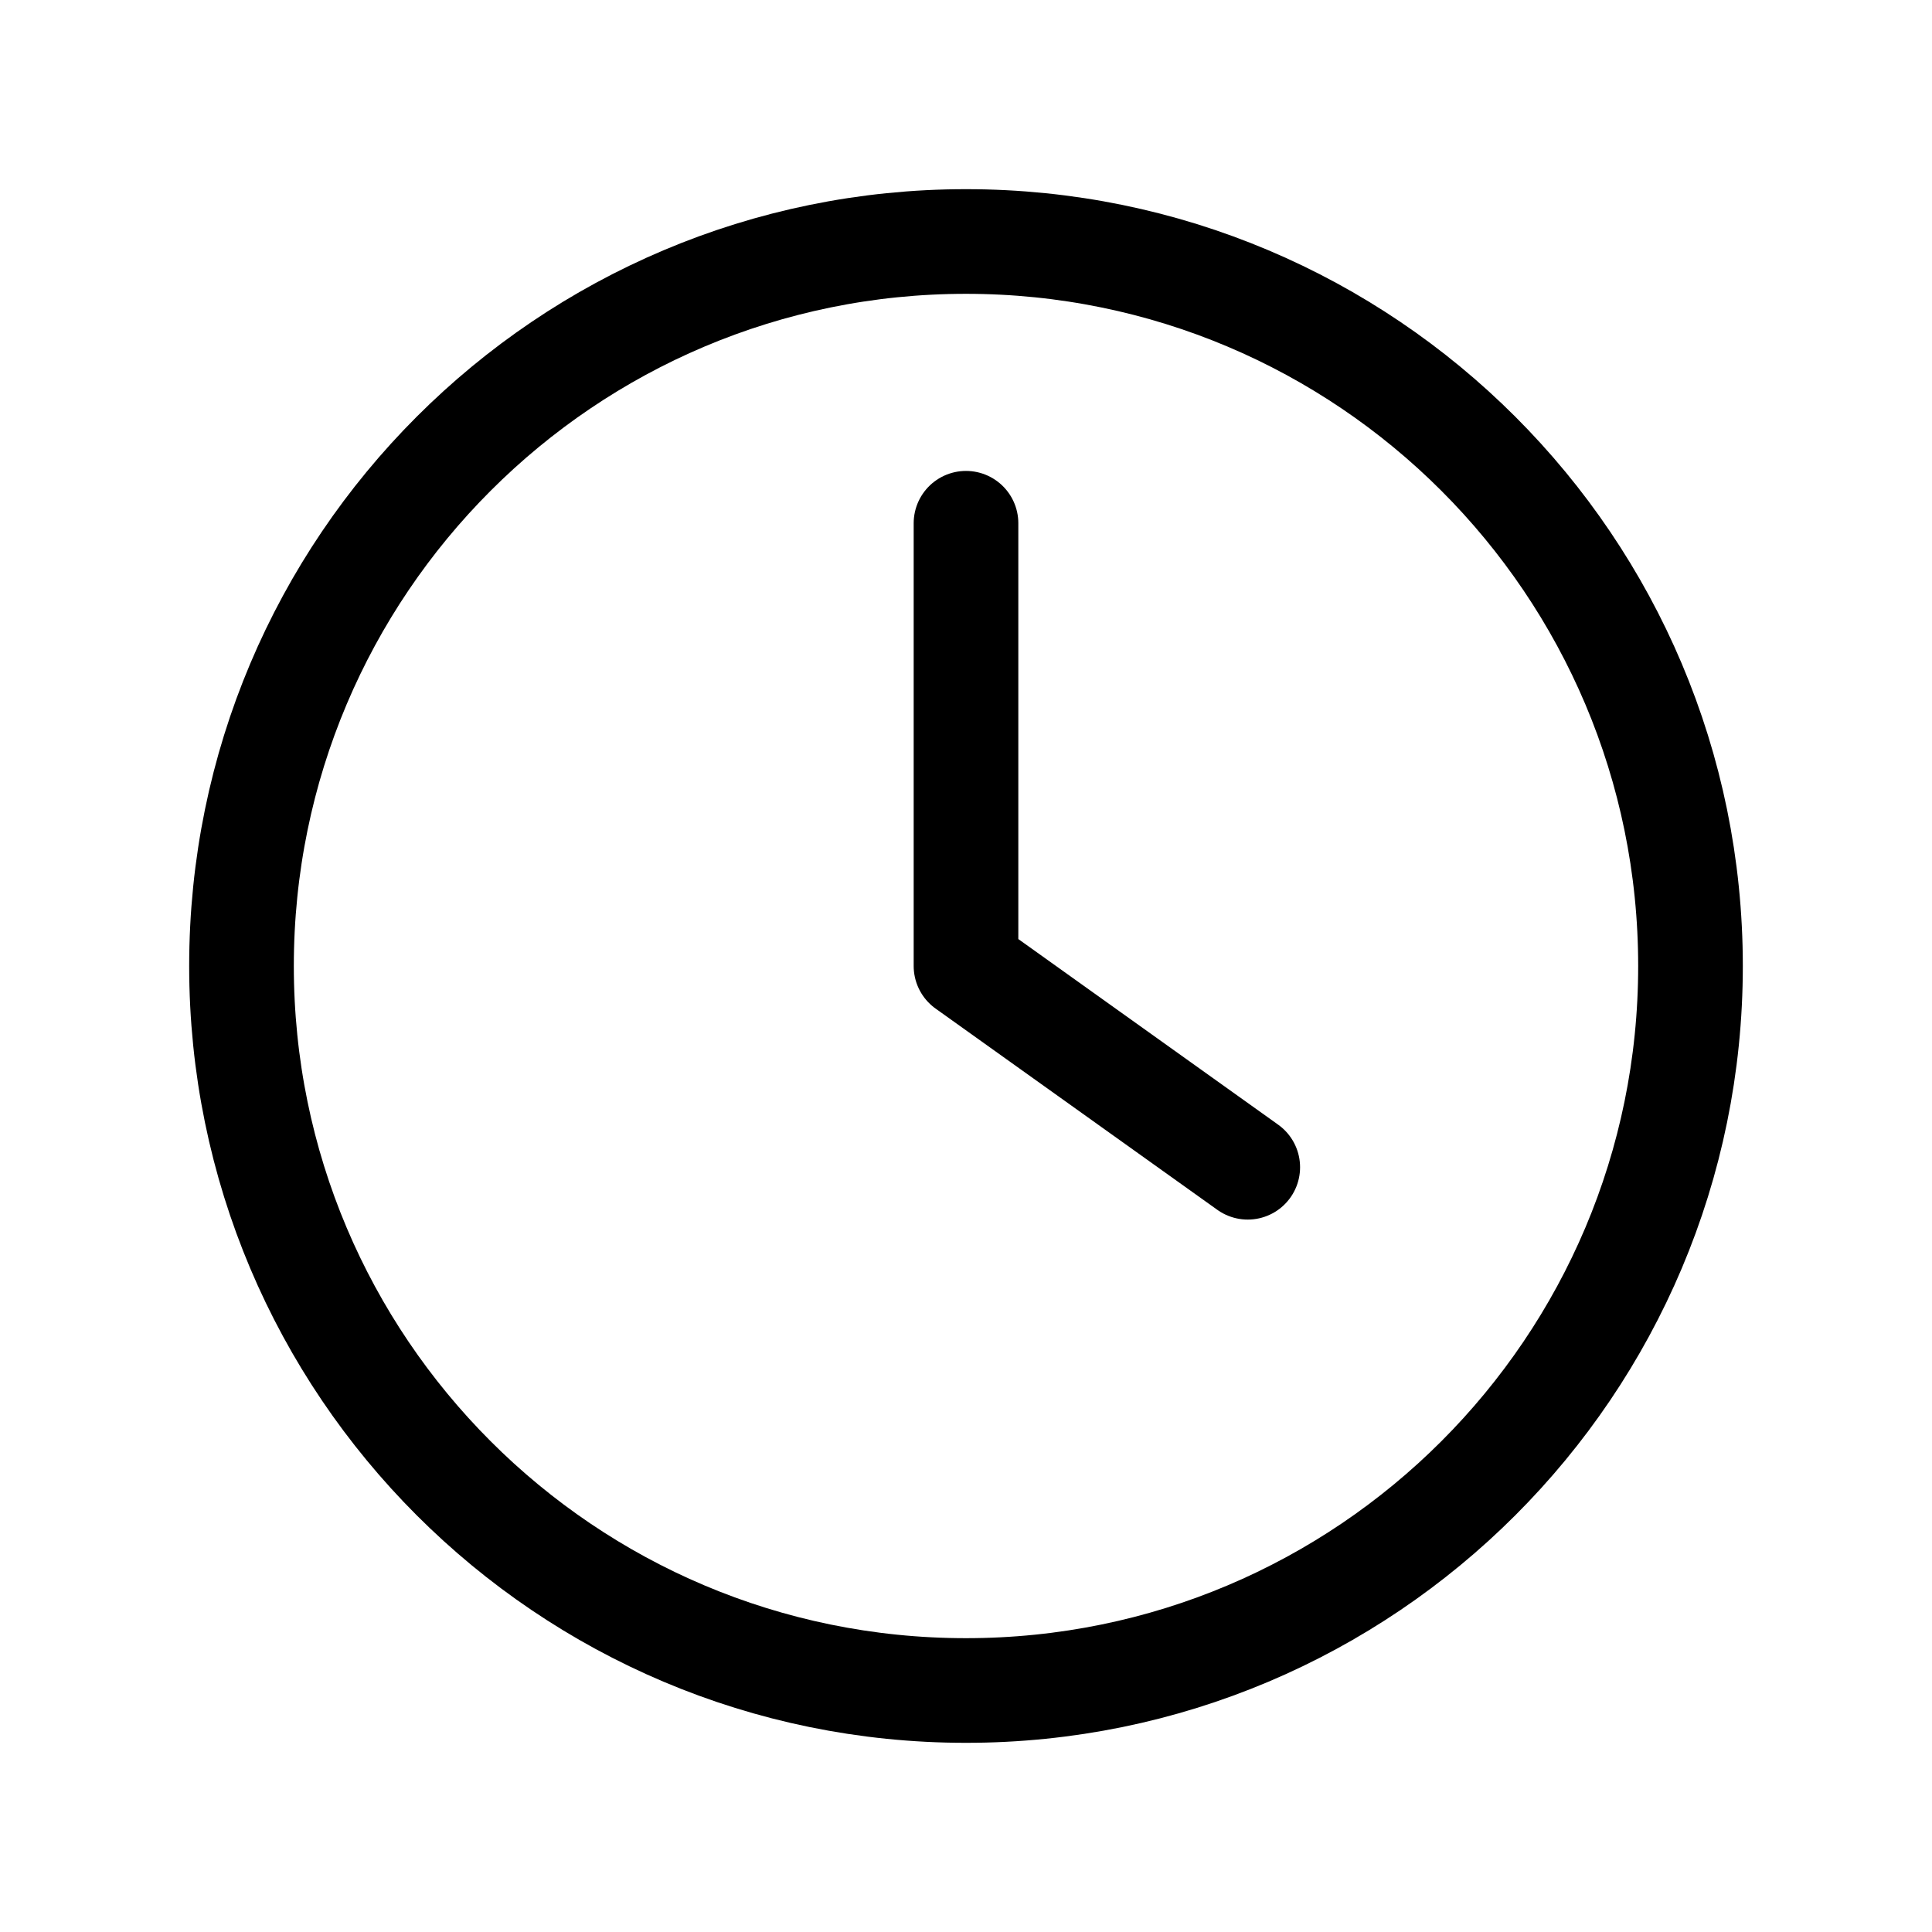
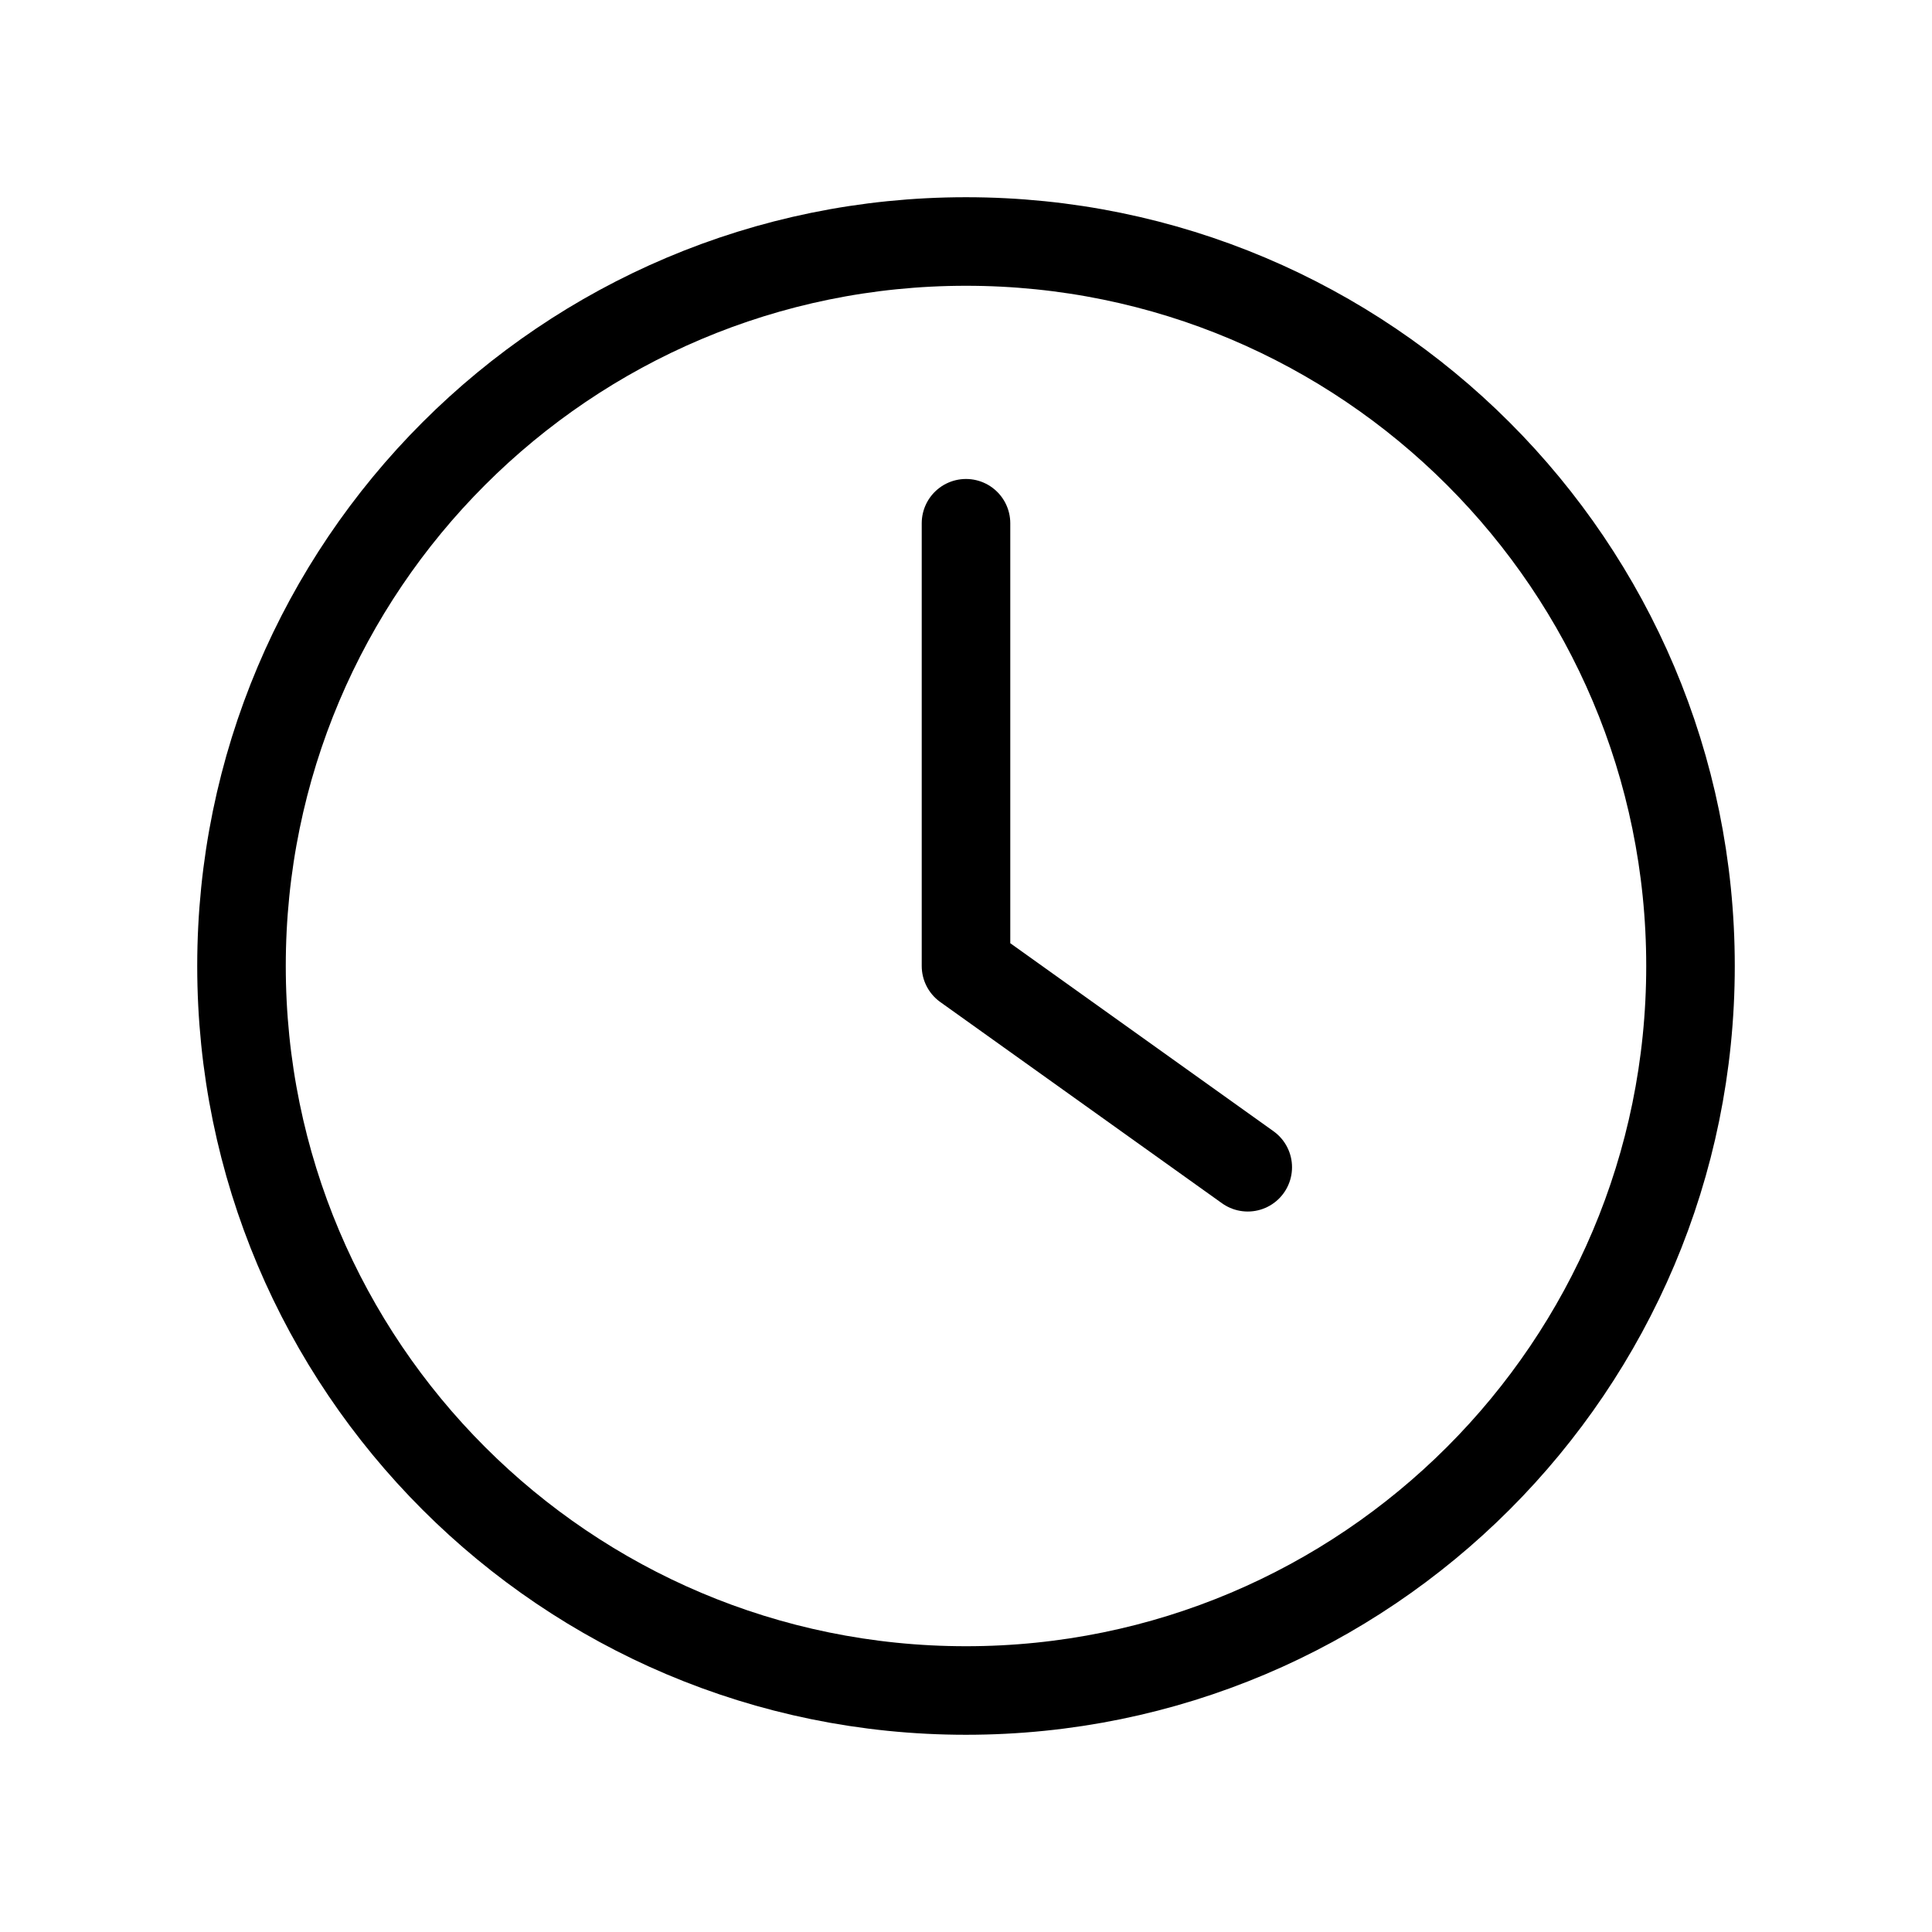
- <svg xmlns="http://www.w3.org/2000/svg" width="48" height="48" viewBox="0 0 48 48" fill="none" stroke="#000" stroke-width="2.6" stroke-linecap="round" stroke-linejoin="round">
+ <svg xmlns="http://www.w3.org/2000/svg" width="48" height="48" viewBox="0 0 48 48" fill="none" stroke="#000" stroke-width="2.2" stroke-linecap="round" stroke-linejoin="round">
  <circle cx="24" cy="24" r="18" />
  <path d="M24 13v11l7 5" />
</svg>
